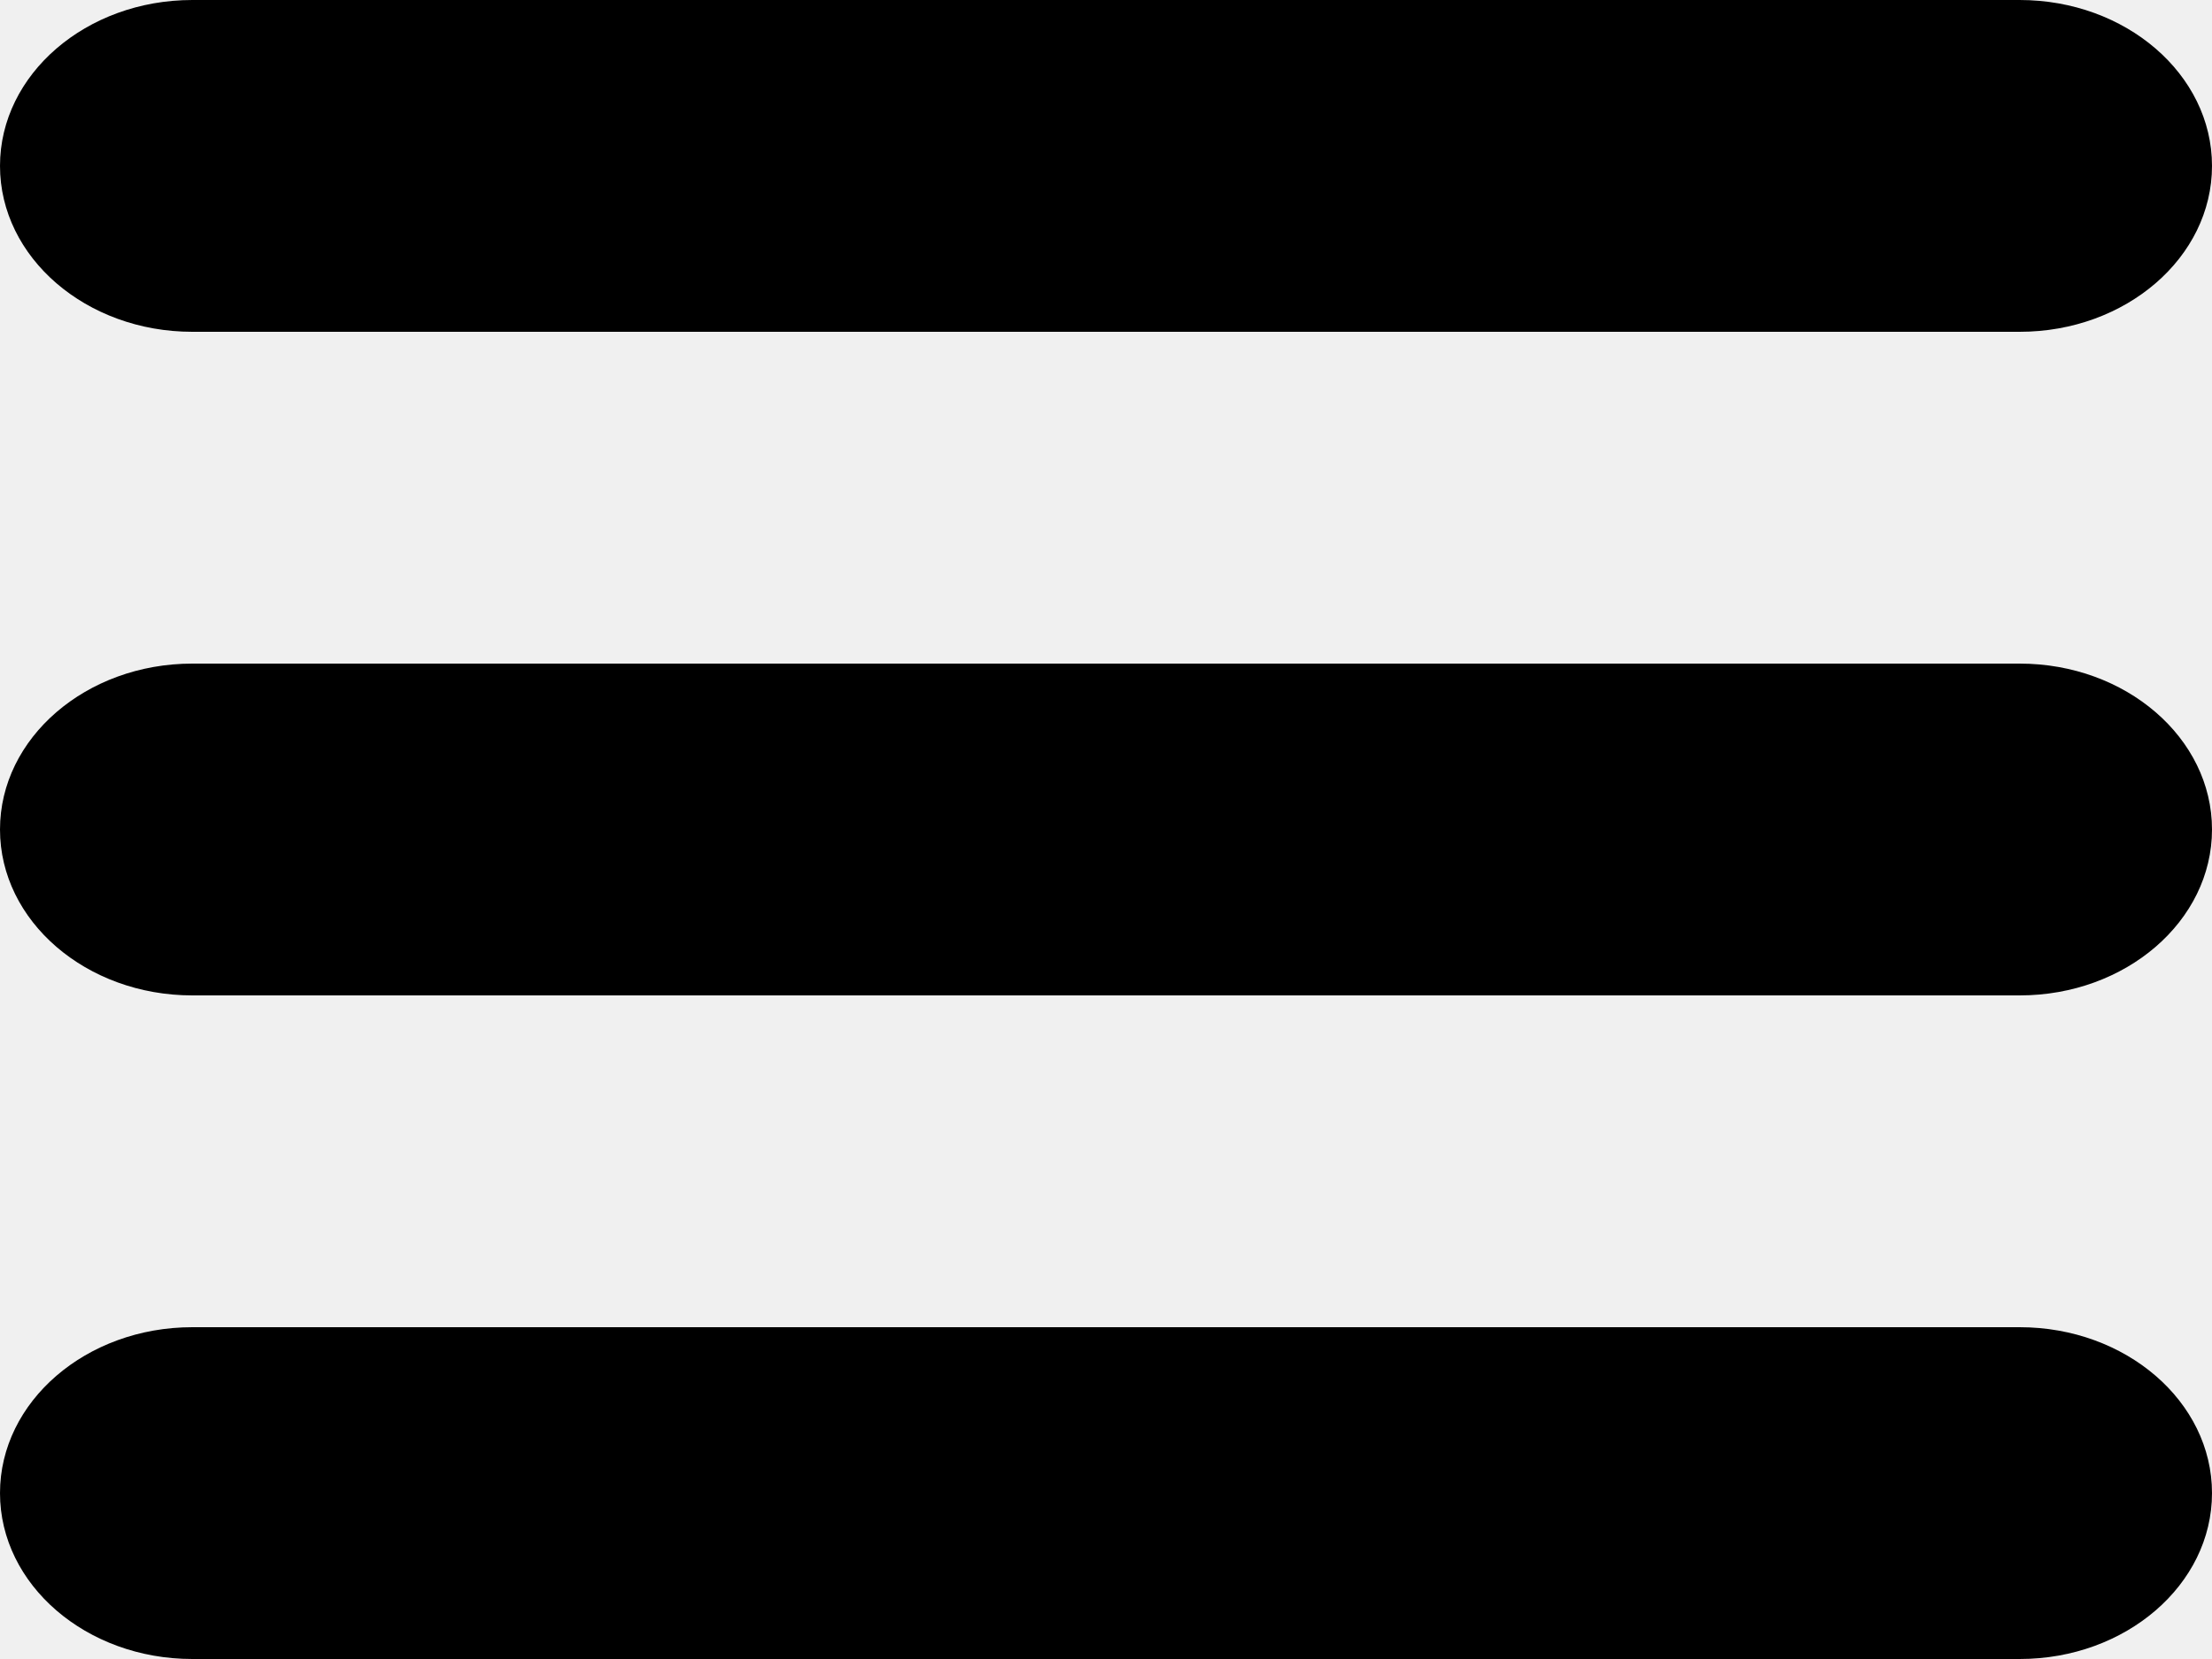
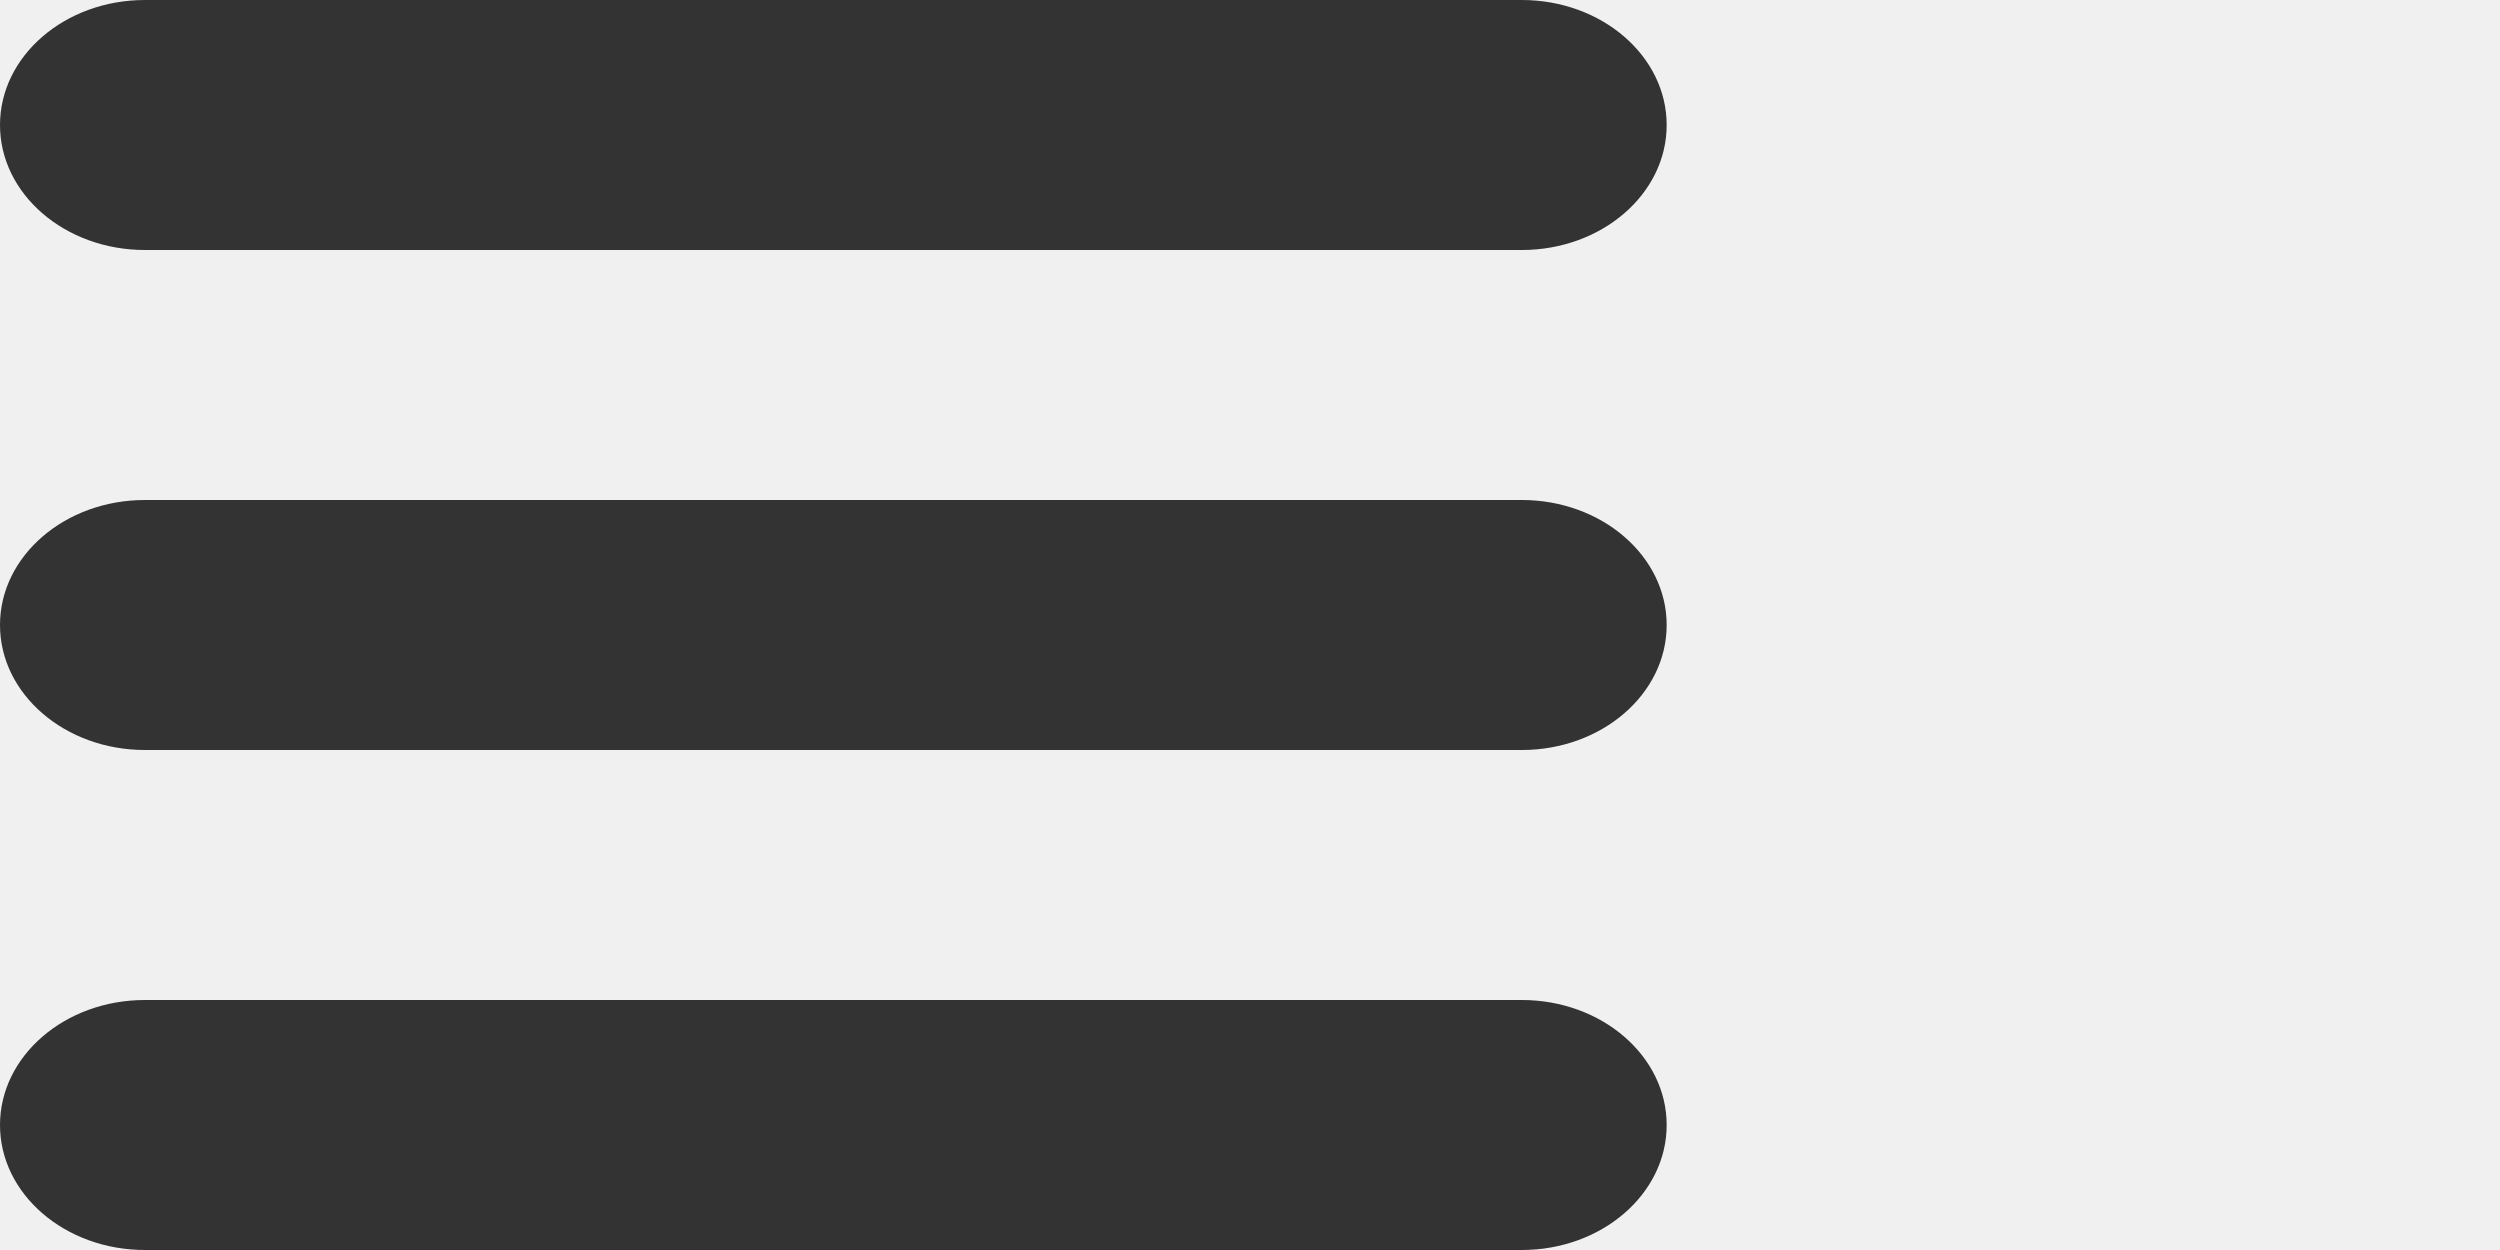
- <svg xmlns="http://www.w3.org/2000/svg" width="20" height="15" viewBox="0 0 20 15" fill="none">
-   <path d="M0 1.5C0 0.672 0.779 0 1.739 0H18.261C19.221 0 20 0.672 20 1.5C20 2.328 19.221 3 18.261 3H1.739C0.779 3 0 2.328 0 1.5Z" fill="black" />
-   <path d="M0 7.5C0 6.672 0.779 6 1.739 6H18.261C19.221 6 20 6.672 20 7.5C20 8.328 19.221 9 18.261 9H1.739C0.779 9 0 8.328 0 7.5Z" fill="black" />
-   <path d="M1.739 12C0.779 12 0 12.672 0 13.5C0 14.328 0.779 15 1.739 15H18.261C19.221 15 20 14.328 20 13.5C20 12.672 19.221 12 18.261 12H1.739Z" fill="black" />
+ <svg xmlns="http://www.w3.org/2000/svg" width="30" height="15" viewBox="0 0 30 15" fill="#FFFFFF">
+   <path d="M0 1.5C0 0.672 0.779 0 1.739 0H18.261C19.221 0 20 0.672 20 1.5C20 2.328 19.221 3 18.261 3H1.739C0.779 3 0 2.328 0 1.5Z" fill="#333" />
+   <path d="M0 7.5C0 6.672 0.779 6 1.739 6H18.261C19.221 6 20 6.672 20 7.5C20 8.328 19.221 9 18.261 9H1.739C0.779 9 0 8.328 0 7.5Z" fill="#333" />
+   <path d="M1.739 12C0.779 12 0 12.672 0 13.5C0 14.328 0.779 15 1.739 15H18.261C19.221 15 20 14.328 20 13.5C20 12.672 19.221 12 18.261 12H1.739Z" fill="#333" />
</svg>
